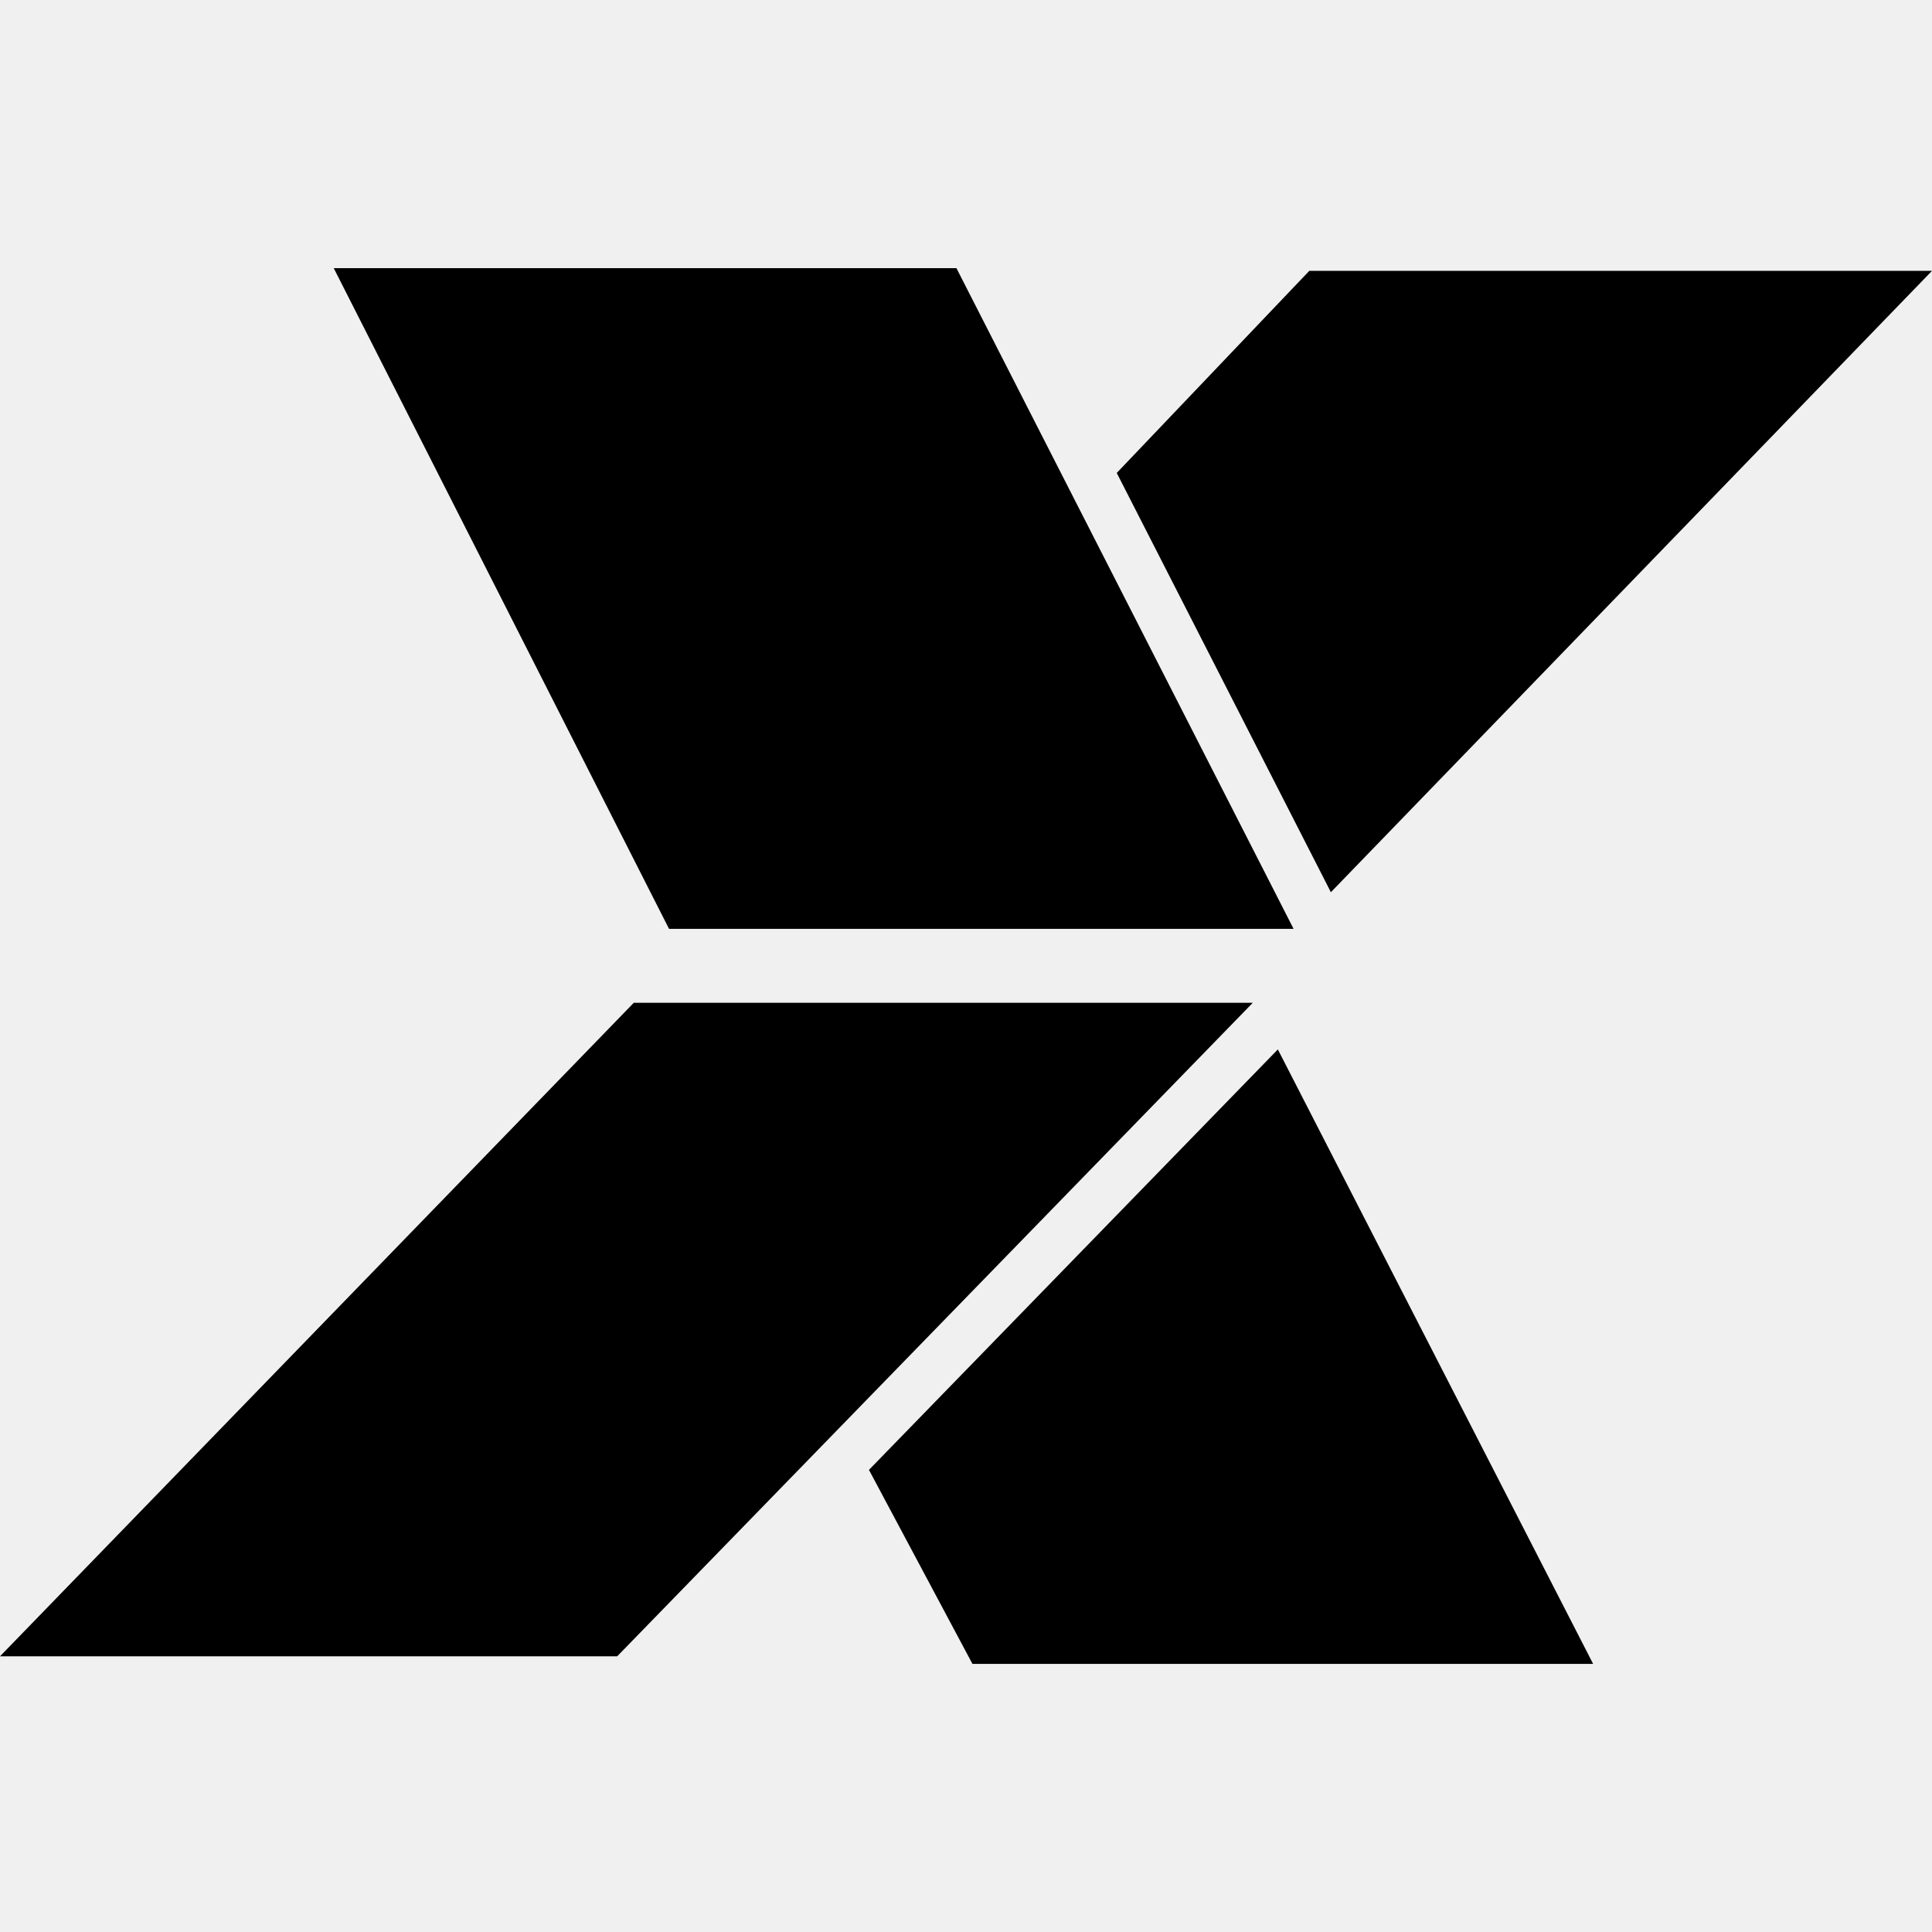
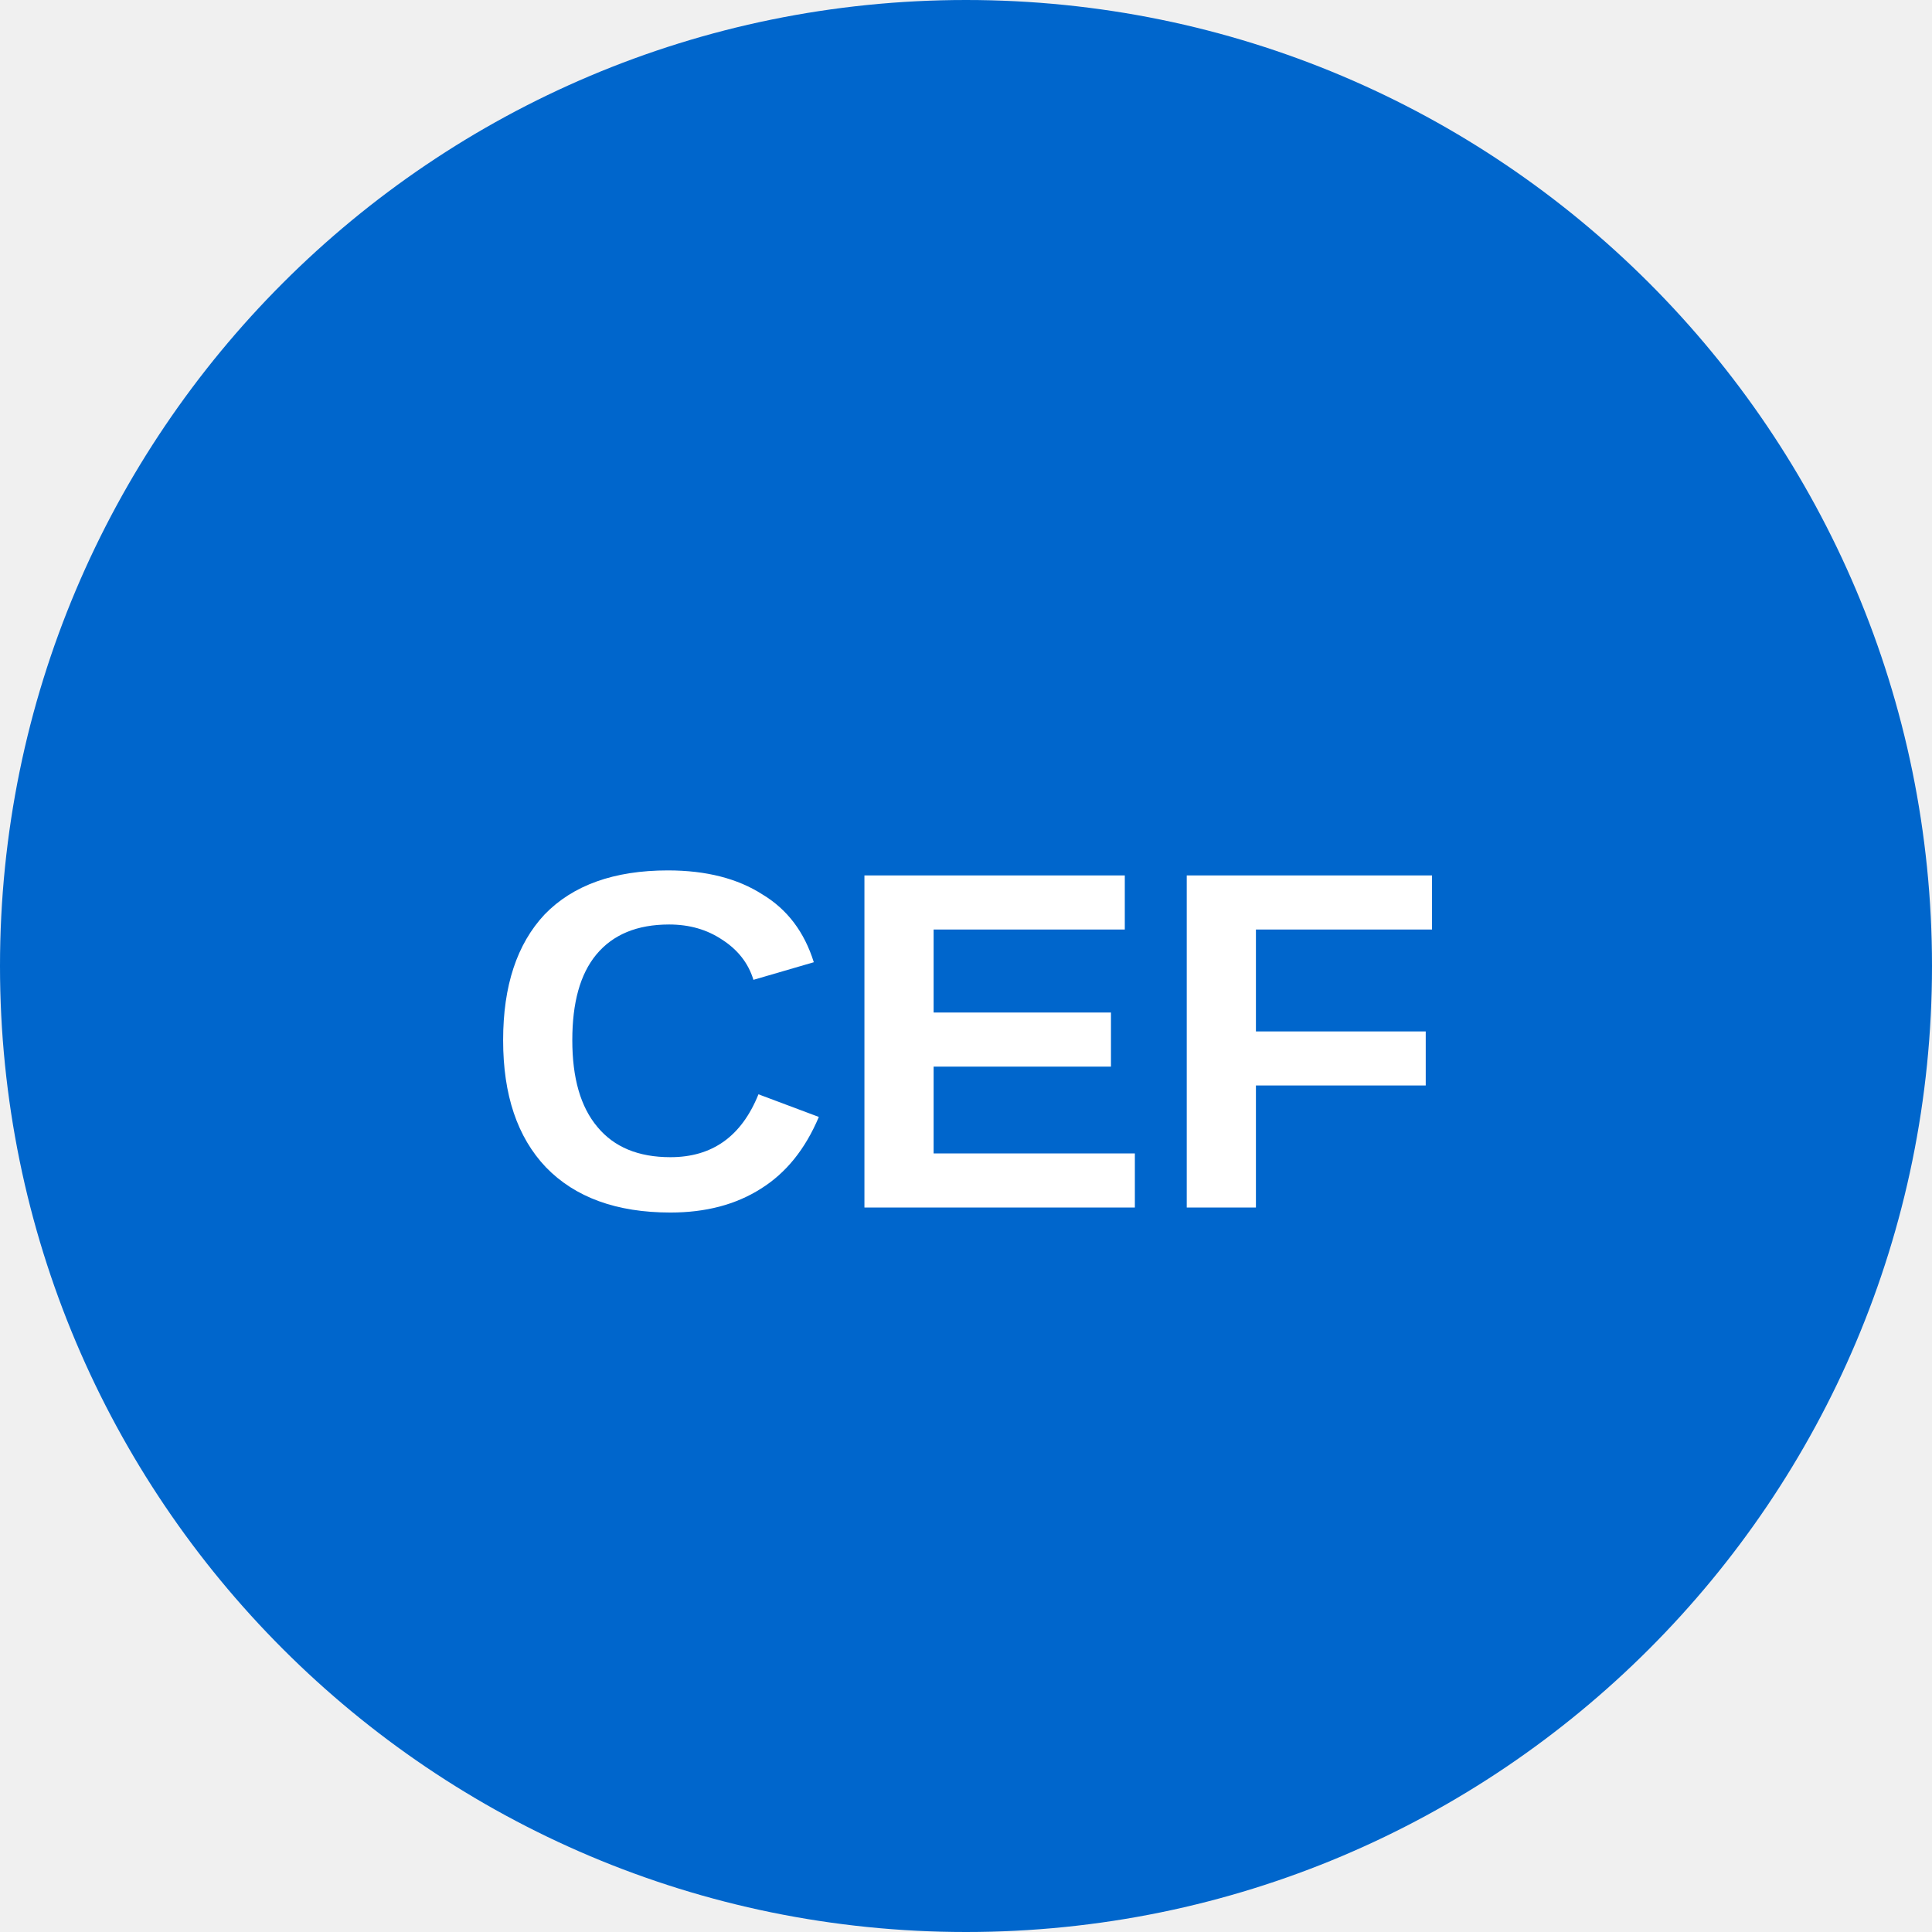
- <svg xmlns="http://www.w3.org/2000/svg" width="512" height="512" viewBox="0 0 135.467 135.467" version="1.1" id="svg3797">
-   <defs id="defs3791">
-     <style id="style2989" type="text/css" />
-   </defs>
-   <g id="layer1" transform="translate(0,-161.5333)">
-     <g transform="matrix(0.9375,0,0,0.9375,-55.24796,78.1558)" id="g3014" style="fill-rule:evenodd">
-       <g id="g4776" transform="matrix(3.124684,0,0,3.070345,-305.3625,-177.5468)">
-         <polygon points="119.295,149.535 134.244,149.535 129.126,139.328 126.174,133.44 111.269,133.44 " id="polygon2999" style="fill:#000000" transform="translate(13.30476,-40.11587)" />
-         <path id="polygon3005" transform="matrix(0.2822222,0,0,0.2822222,58.93116,88.93602)" d="m 315.332,15.783 -16.33,17.443 18.16,36.188 50.982,-53.631 z" style="fill:#000000;stroke-width:3.543" />
-         <path id="polygon3001" d="m 146.608,111.227 8.113,16.096 h 5.6e-4 z m 0.564,1.129 -9.787,10.242 2.477,4.726 h 14.856 z" style="fill:#000000;stroke-width:1" />
-         <polygon points="118.054,167.255 123.462,161.596 133.267,151.336 118.451,151.336 103.281,167.255 " id="polygon3007" style="fill:#000000" transform="translate(13.30476,-40.11587)" />
-       </g>
-     </g>
-   </g>
+ <svg xmlns="http://www.w3.org/2000/svg" width="24" height="24" viewBox="0 0 24 24" fill="none">
+   <circle cx="12" cy="12" r="12" fill="#0066CC" />
+   <text x="12" y="15" text-anchor="middle" fill="#FFFFFF" font-family="Arial, sans-serif" font-size="6" font-weight="bold">CEF</text>
</svg>
